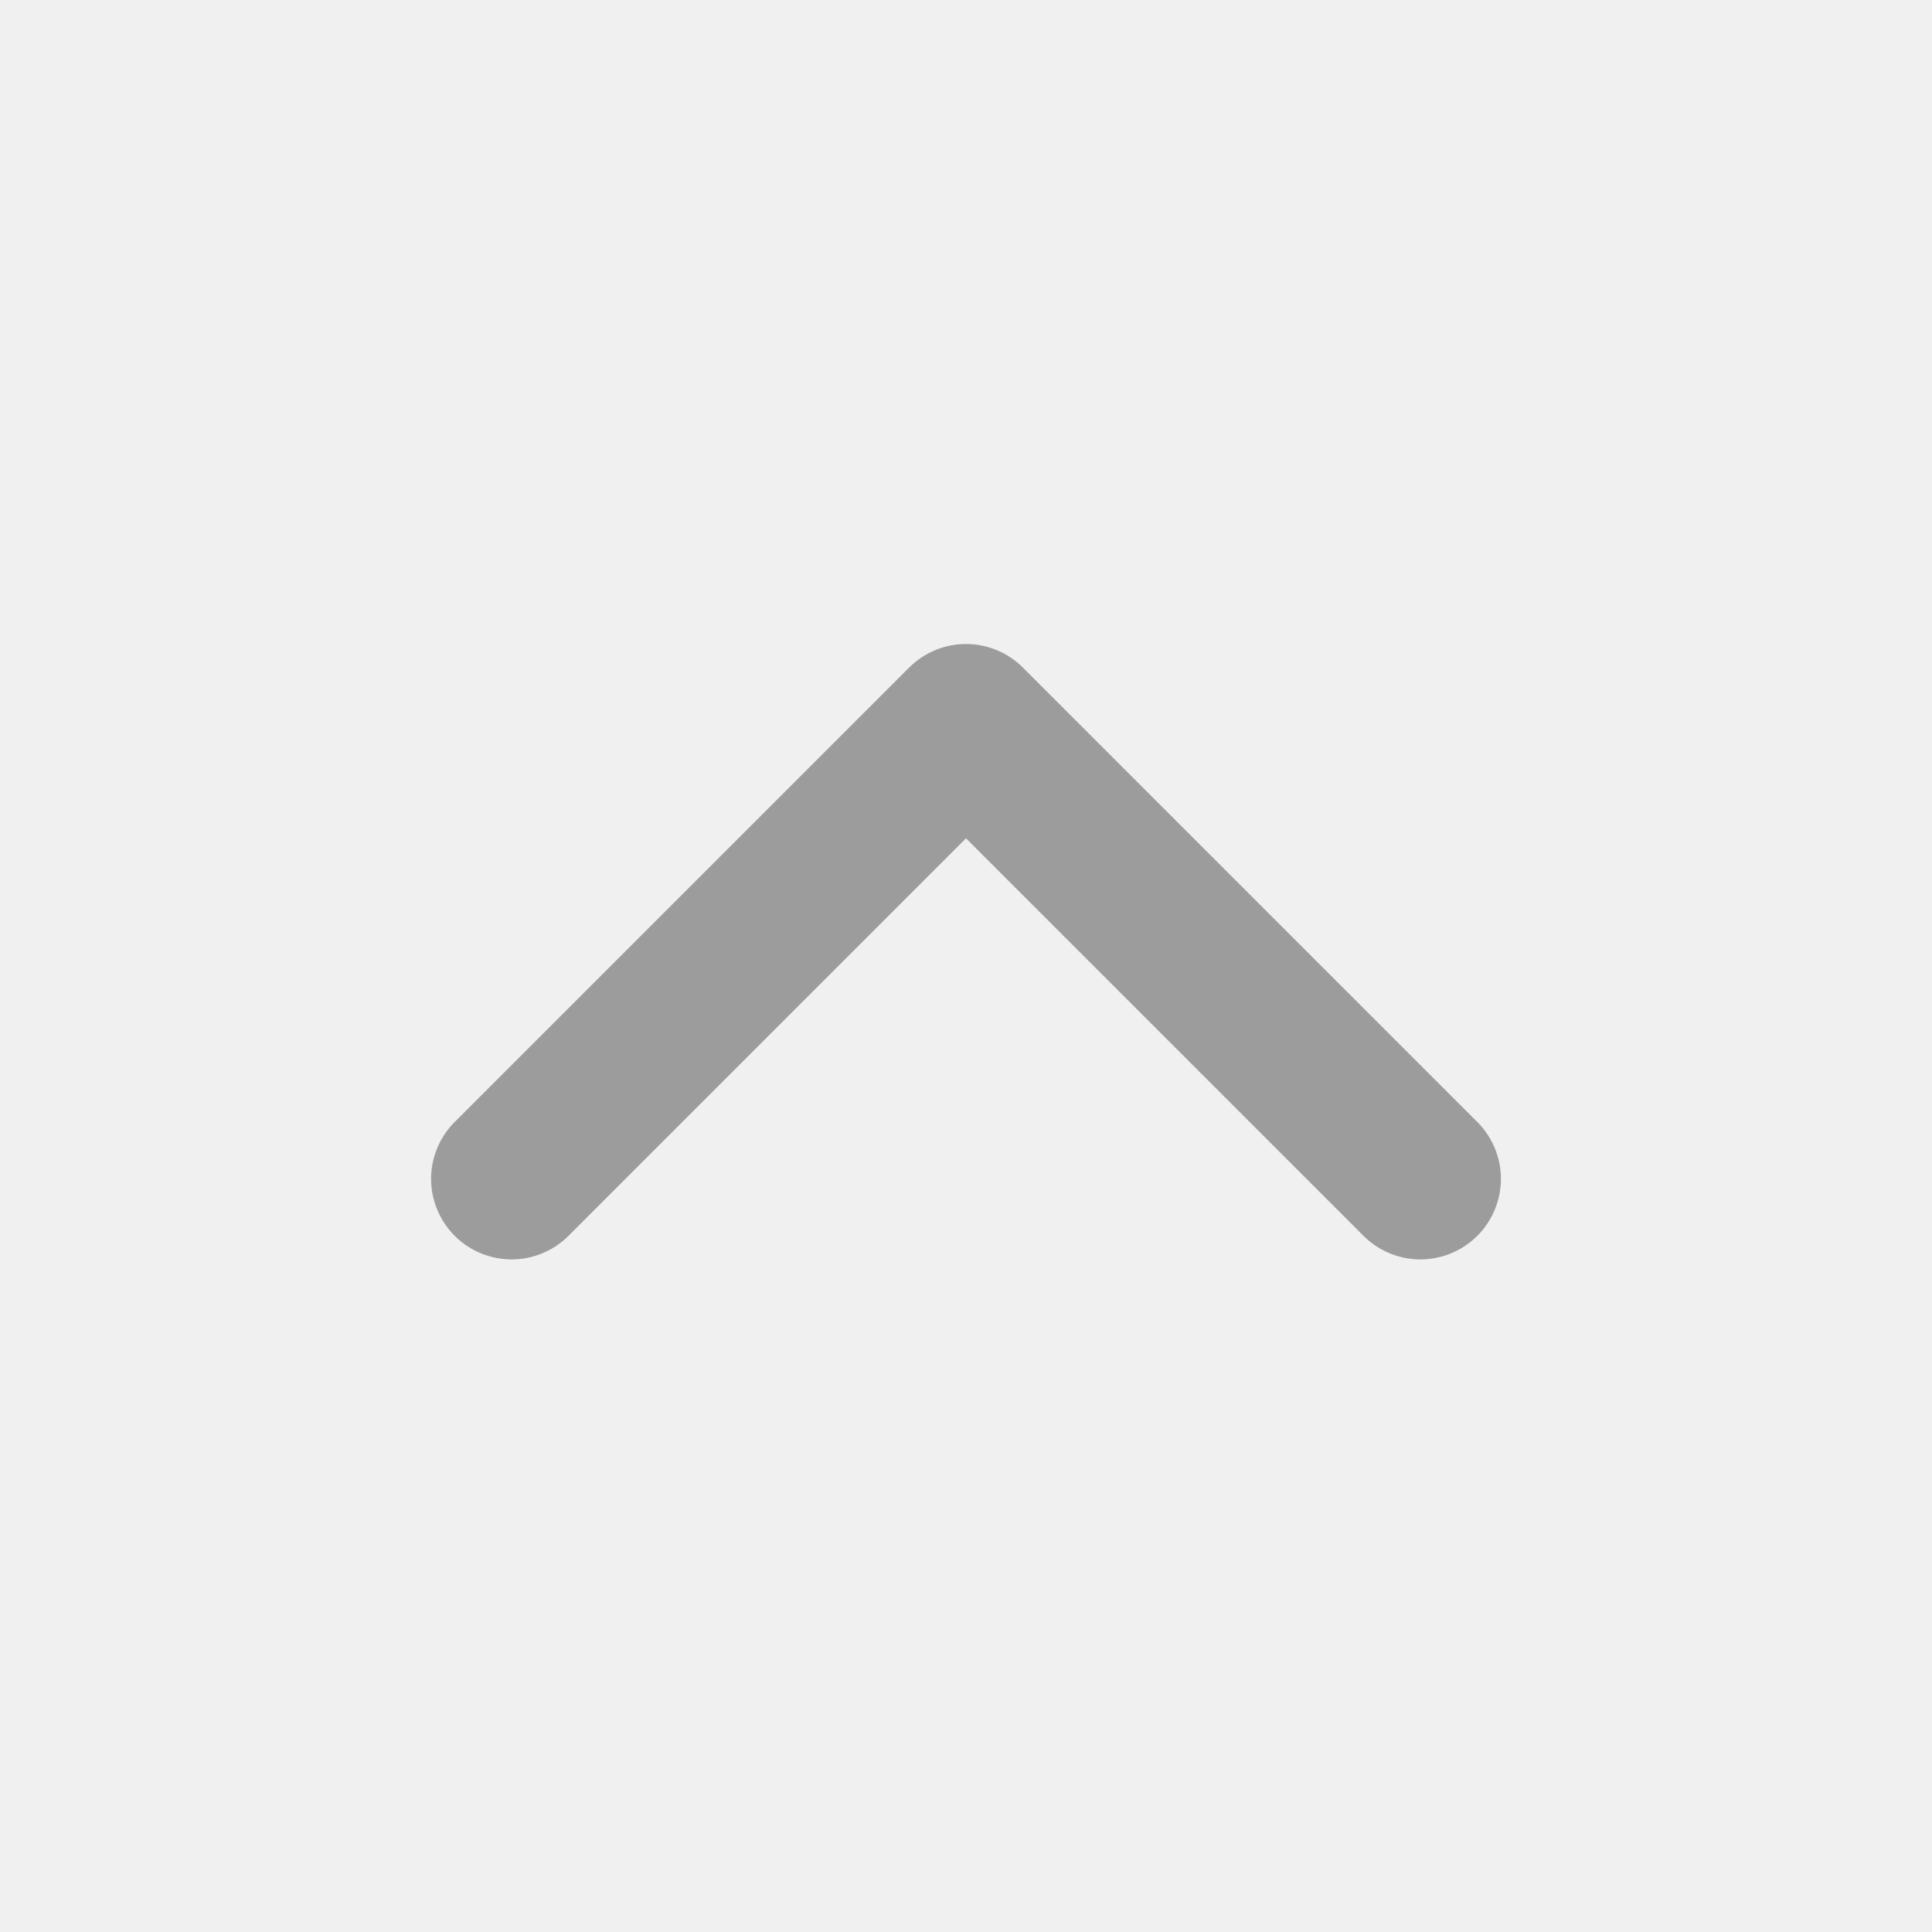
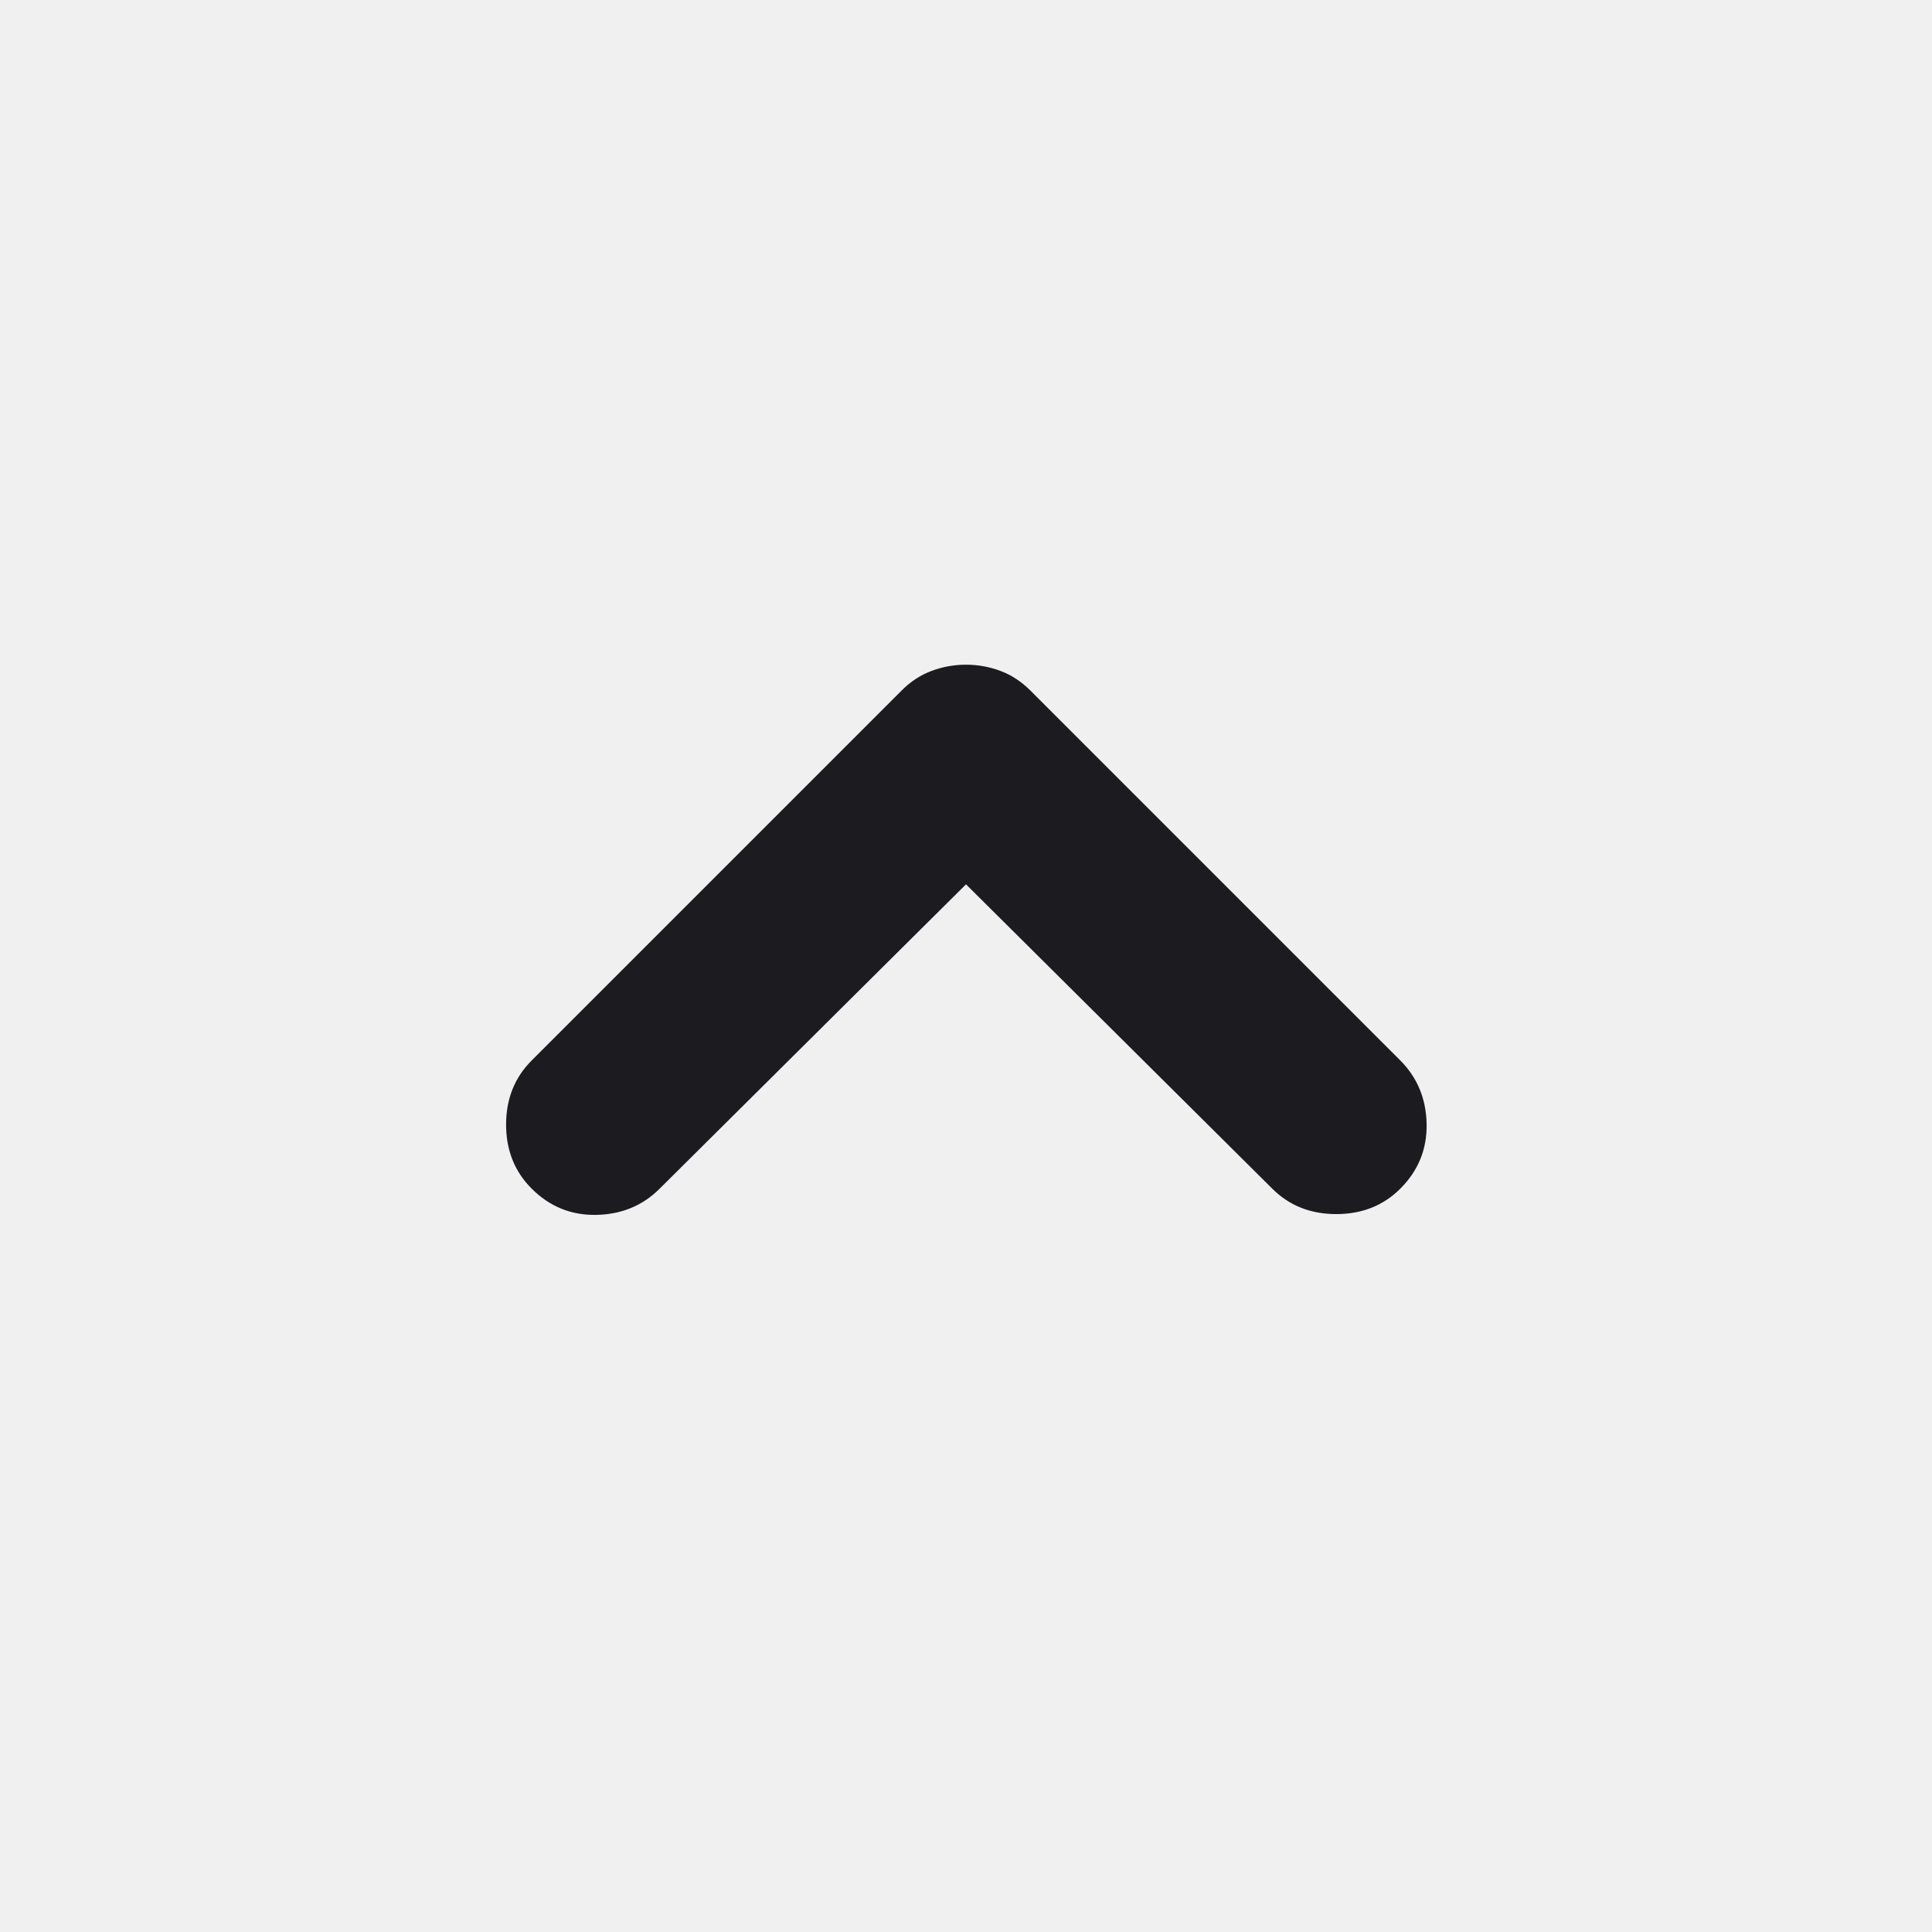
- <svg xmlns="http://www.w3.org/2000/svg" width="24" height="24" viewBox="0 0 24 24" fill="none">
-   <g id="up_line 1" clip-path="url(#clip0_2148_12465)">
-     <g id="Group">
-       <path id="Vector" fill-rule="evenodd" clip-rule="evenodd" d="M11.293 8.293C11.481 8.106 11.735 8 12 8C12.265 8 12.52 8.106 12.707 8.293L18.364 13.95C18.546 14.139 18.647 14.391 18.645 14.653C18.642 14.916 18.537 15.166 18.352 15.352C18.166 15.537 17.916 15.642 17.654 15.645C17.391 15.647 17.139 15.546 16.95 15.364L12 10.414L7.05 15.364C6.861 15.546 6.609 15.647 6.347 15.645C6.084 15.642 5.834 15.537 5.648 15.352C5.463 15.166 5.358 14.916 5.355 14.653C5.353 14.391 5.454 14.139 5.636 13.95L11.293 8.293Z" fill="#9C9C9C" />
-     </g>
+ <svg xmlns="http://www.w3.org/2000/svg" width="22" height="22" viewBox="0 0 22 22" fill="none">
+   <mask id="mask0_840_7975" style="mask-type:alpha" maskUnits="userSpaceOnUse" x="0" y="0" width="22" height="22">
+     <rect width="22" height="22" fill="#D9D9D9" />
+   </mask>
+   <g mask="url(#mask0_840_7975)">
+     <path d="M11 10.07L7.512 13.535C7.319 13.729 7.078 13.828 6.792 13.834C6.505 13.84 6.259 13.74 6.054 13.535C5.86 13.341 5.763 13.098 5.763 12.806C5.763 12.513 5.86 12.27 6.054 12.076L10.265 7.865C10.367 7.762 10.481 7.687 10.607 7.64C10.732 7.593 10.863 7.569 11 7.569C11.136 7.569 11.268 7.593 11.393 7.64C11.518 7.687 11.632 7.762 11.735 7.865L15.946 12.076C16.139 12.27 16.239 12.51 16.245 12.797C16.251 13.084 16.151 13.33 15.946 13.535C15.752 13.729 15.509 13.825 15.216 13.825C14.924 13.825 14.681 13.729 14.487 13.535L11 10.07Z" fill="#1C1B1F" />
  </g>
-   <defs>
-     <clipPath id="clip0_2148_12465">
-       <rect width="24" height="24" fill="white" />
-     </clipPath>
-   </defs>
</svg>
